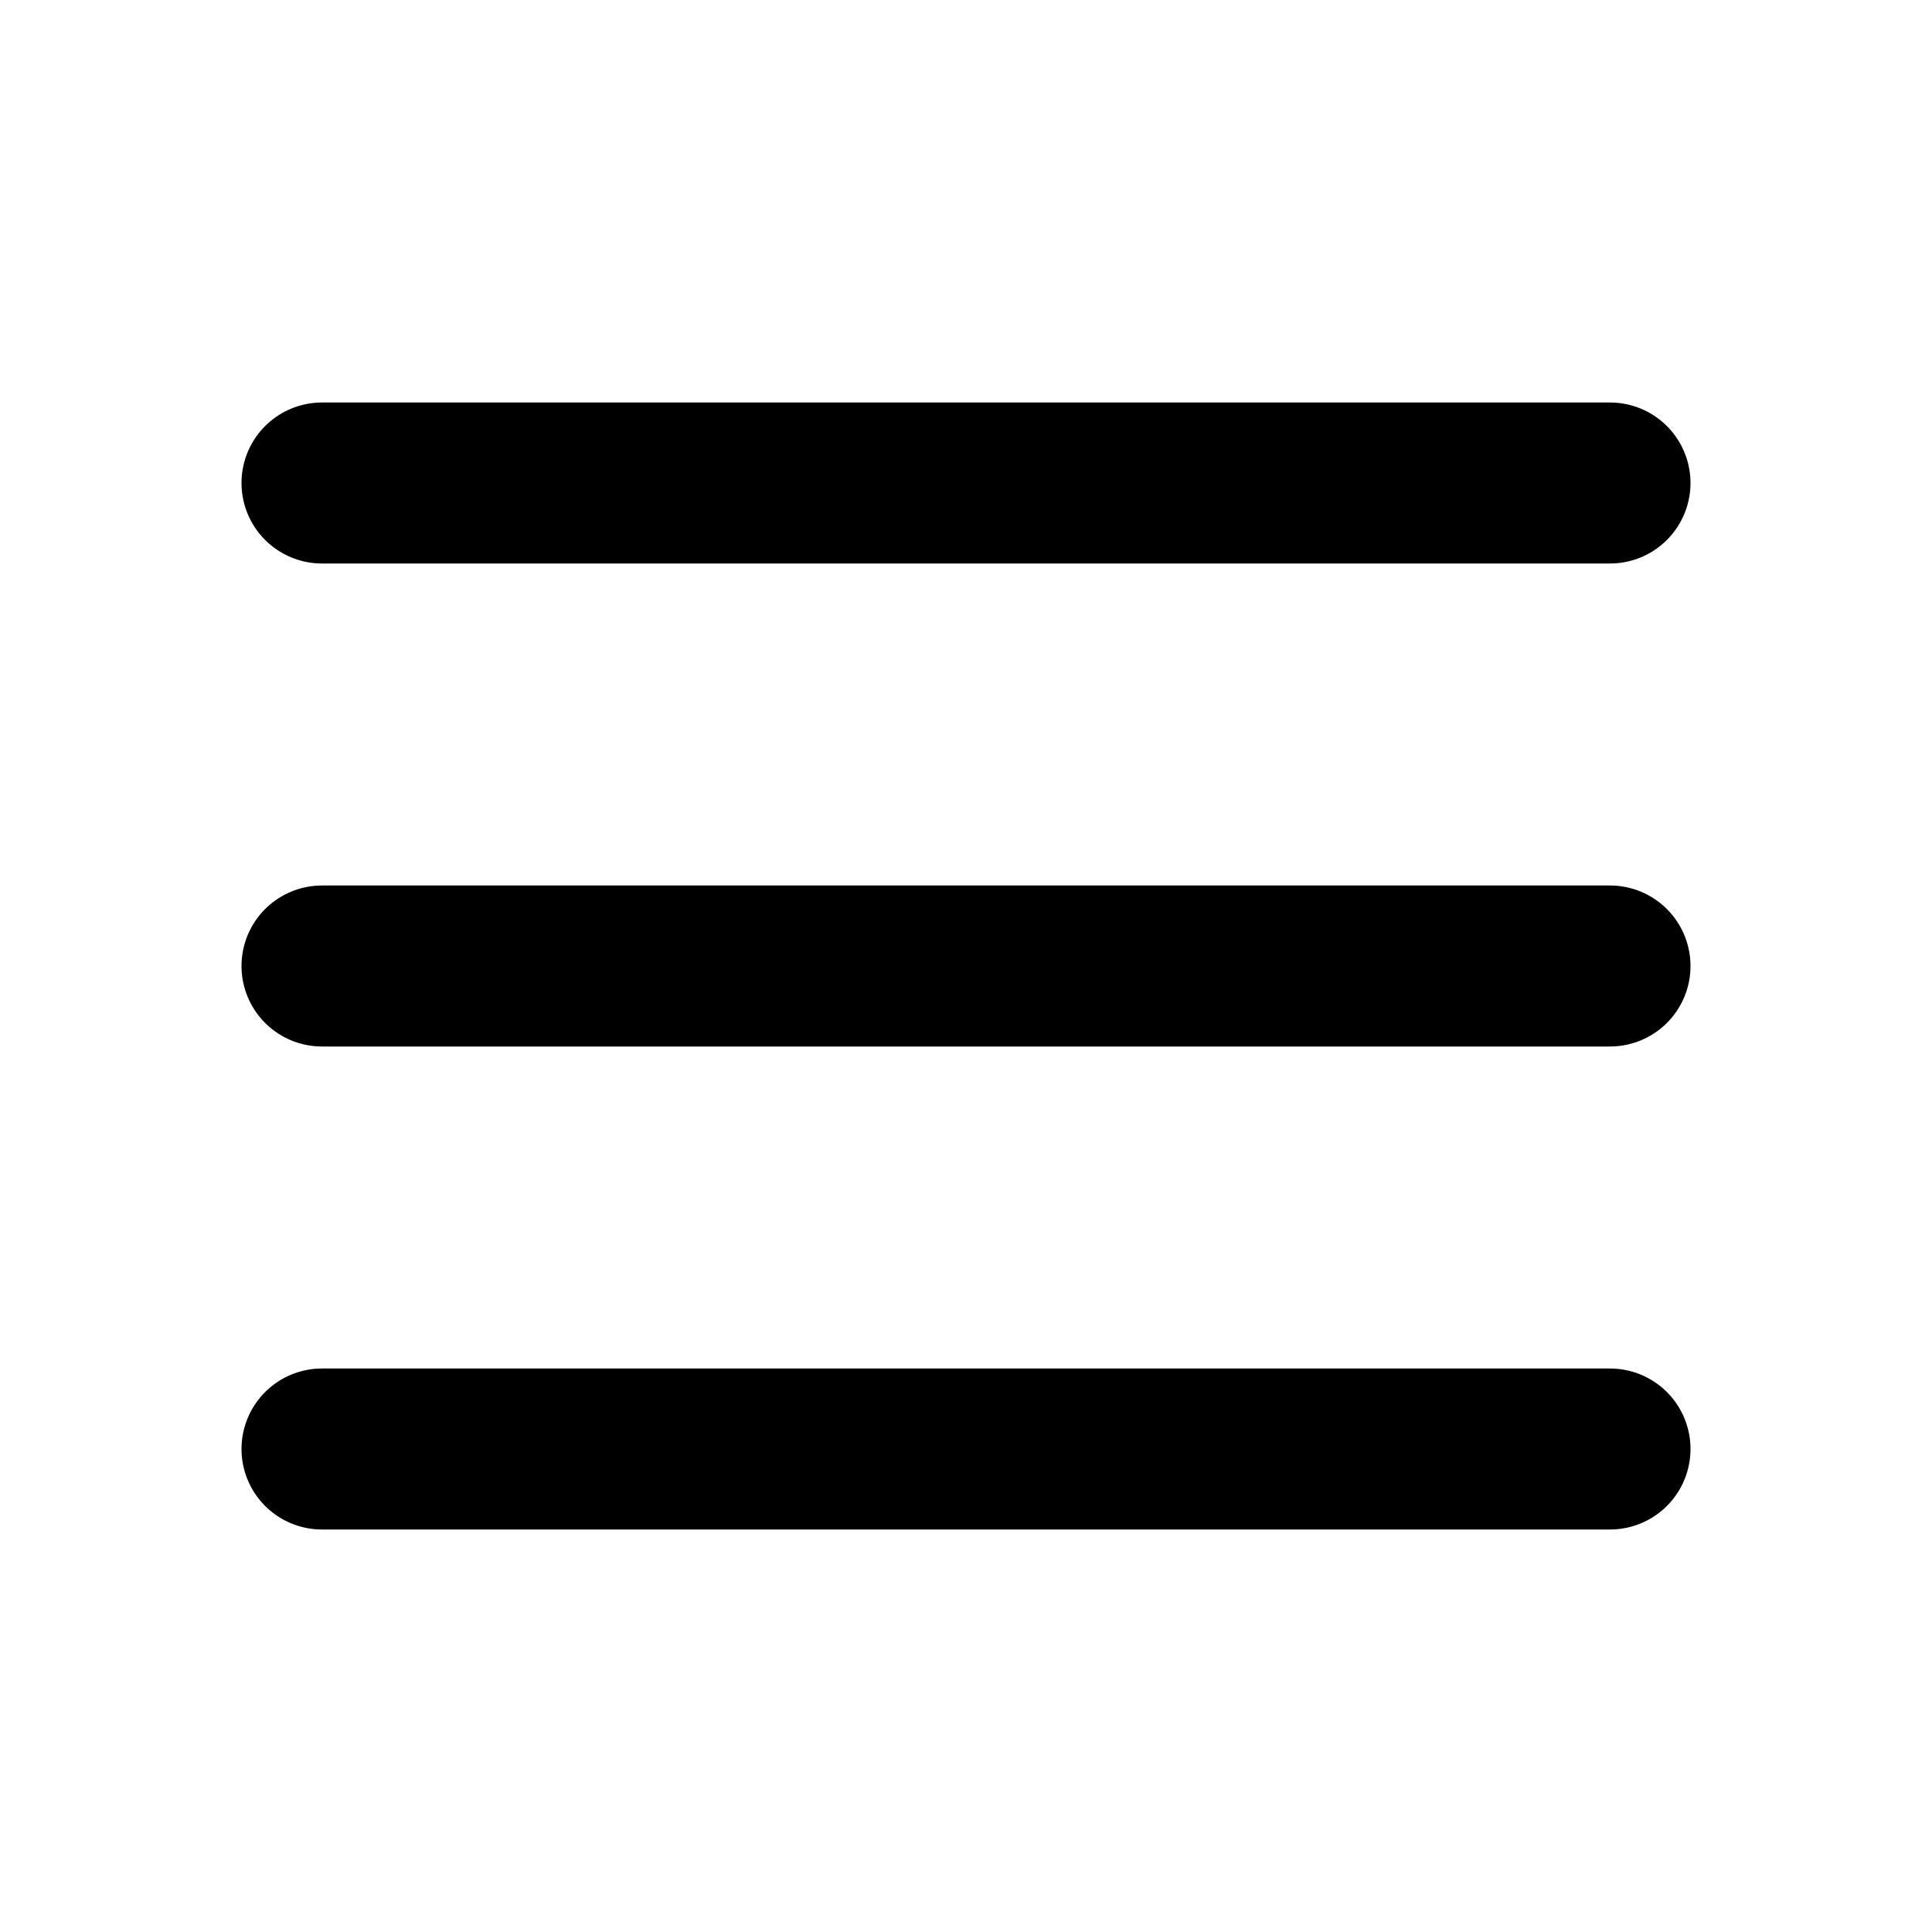
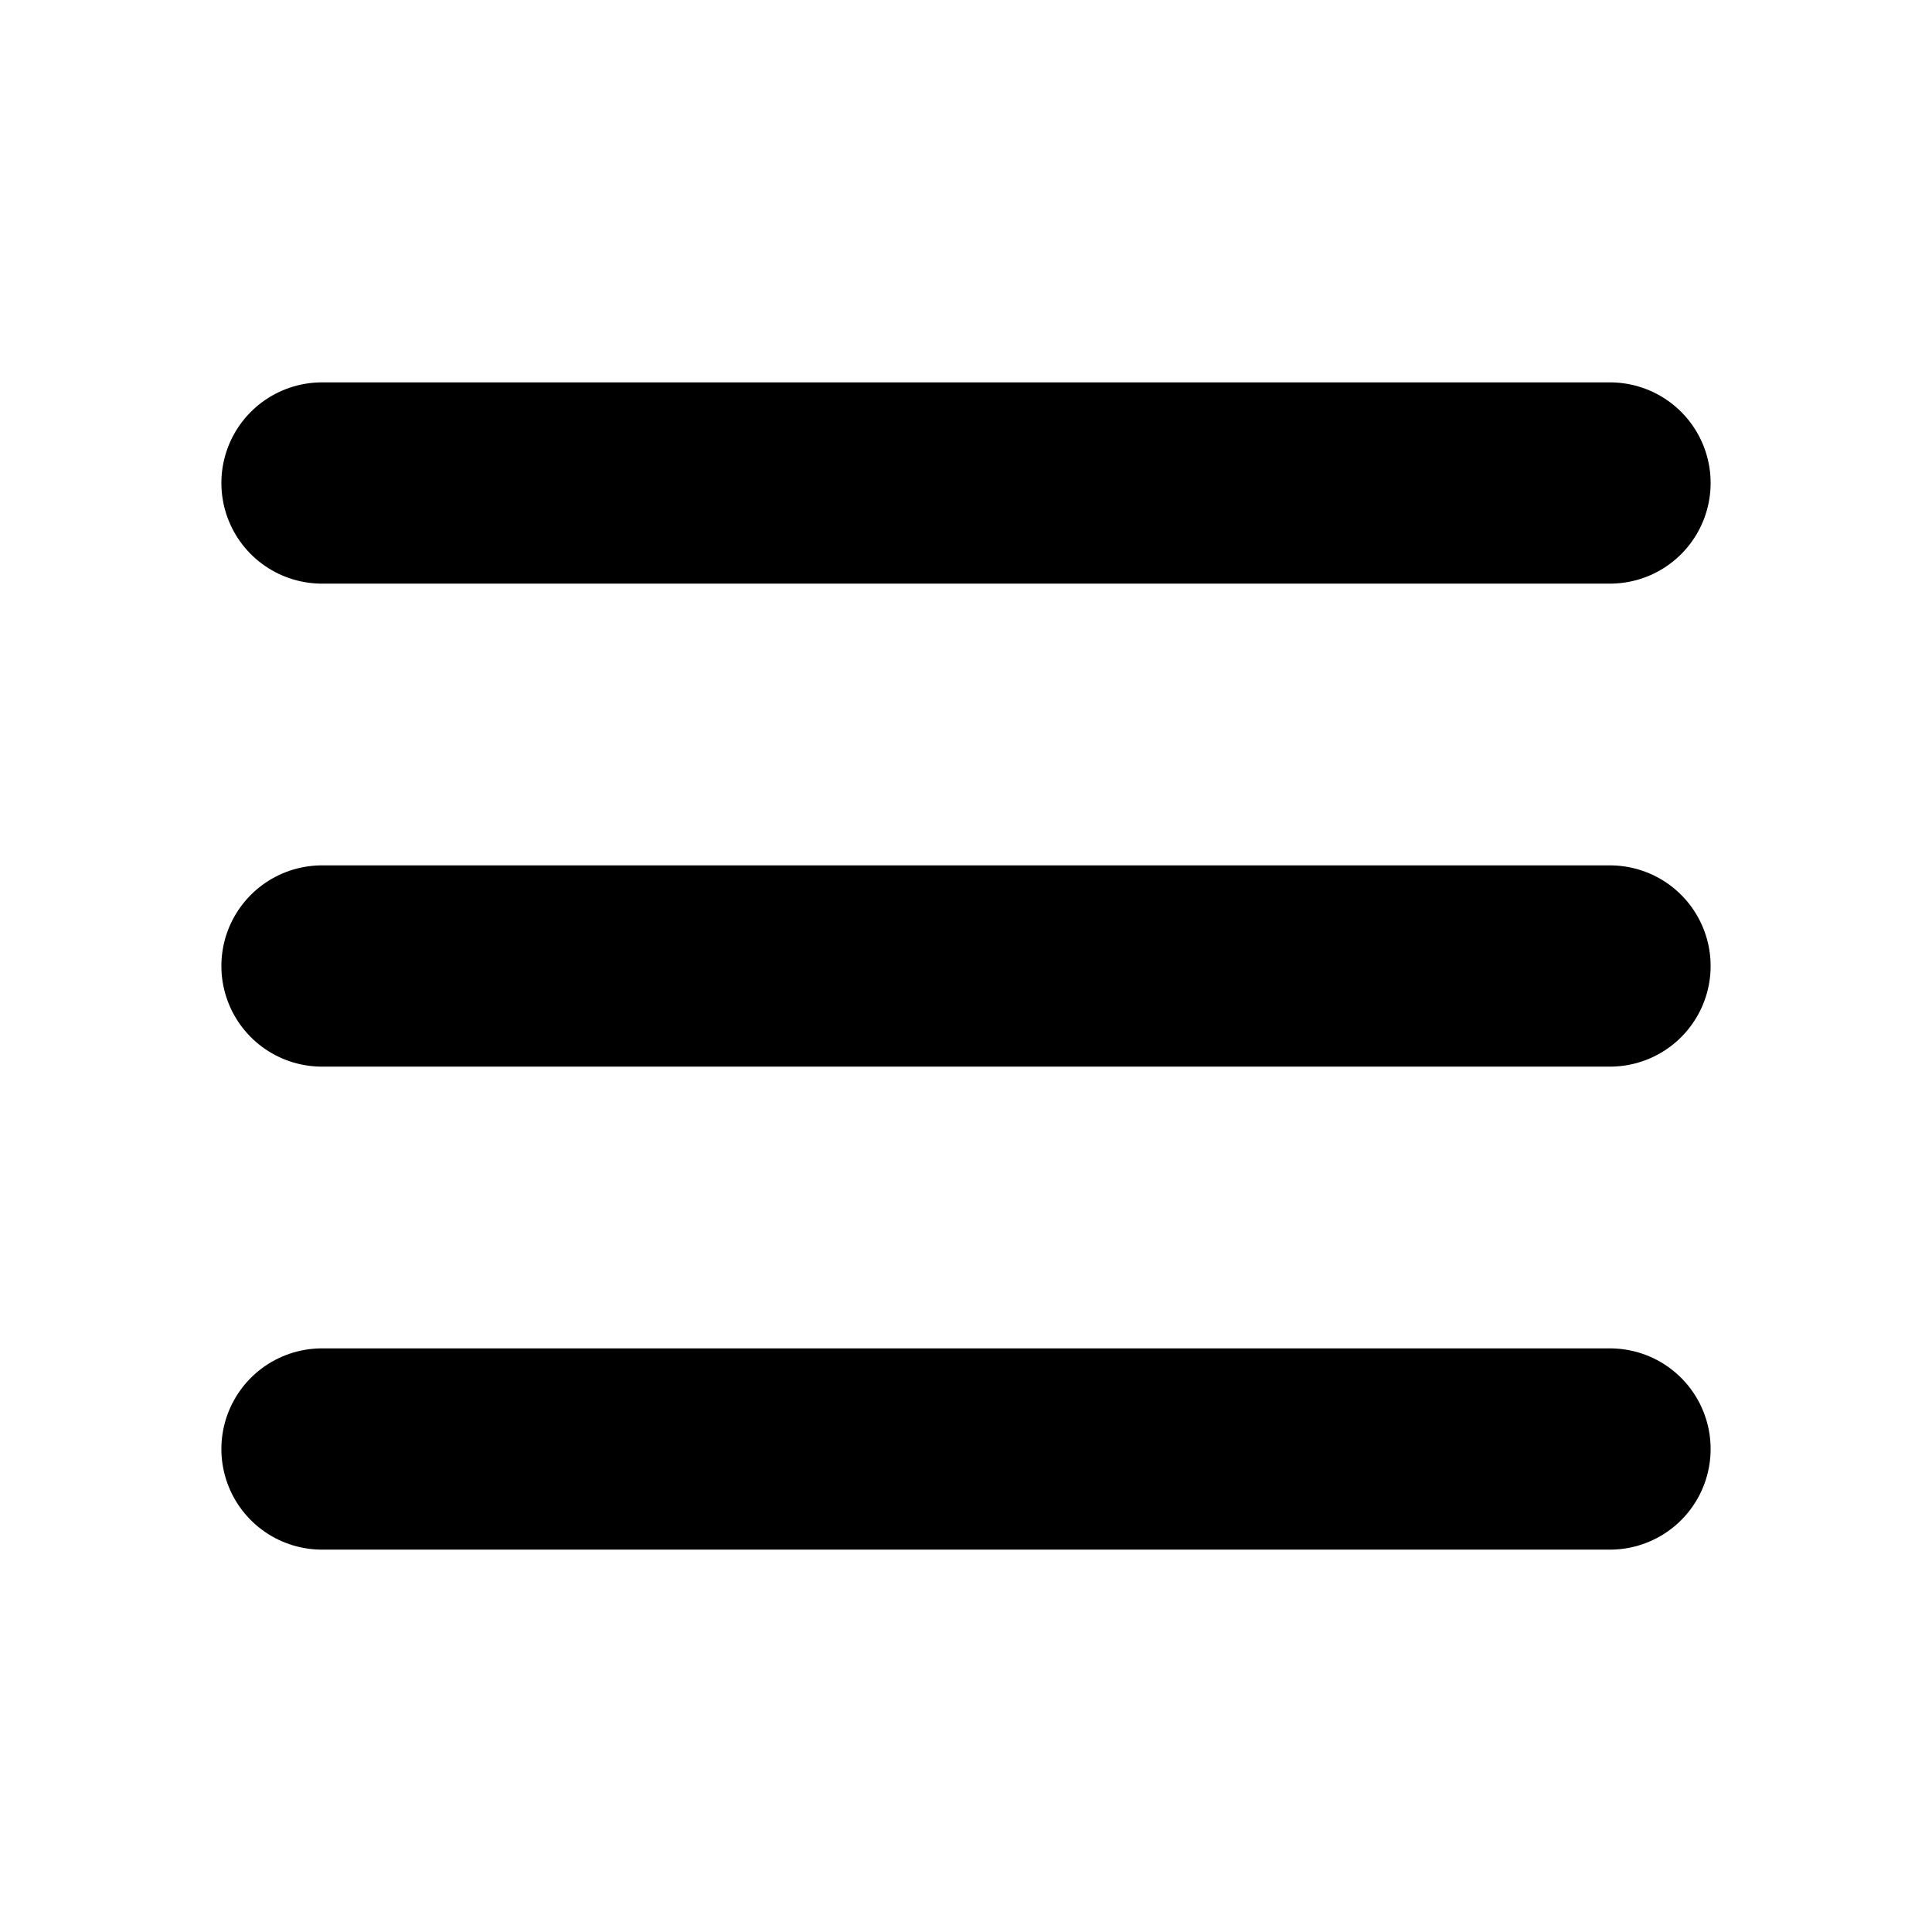
<svg xmlns="http://www.w3.org/2000/svg" fill="none" viewBox="0 0 24 24" stroke="currentColor">
-   <path stroke-linecap="round" stroke-linejoin="round" stroke-width="2" d="M4 6h16M4 12h16M4 18h16" />
+   <path stroke-linecap="round" stroke-linejoin="round" stroke-width="2.5" d="M4 6h16M4 12h16M4 18h16" />
</svg>
